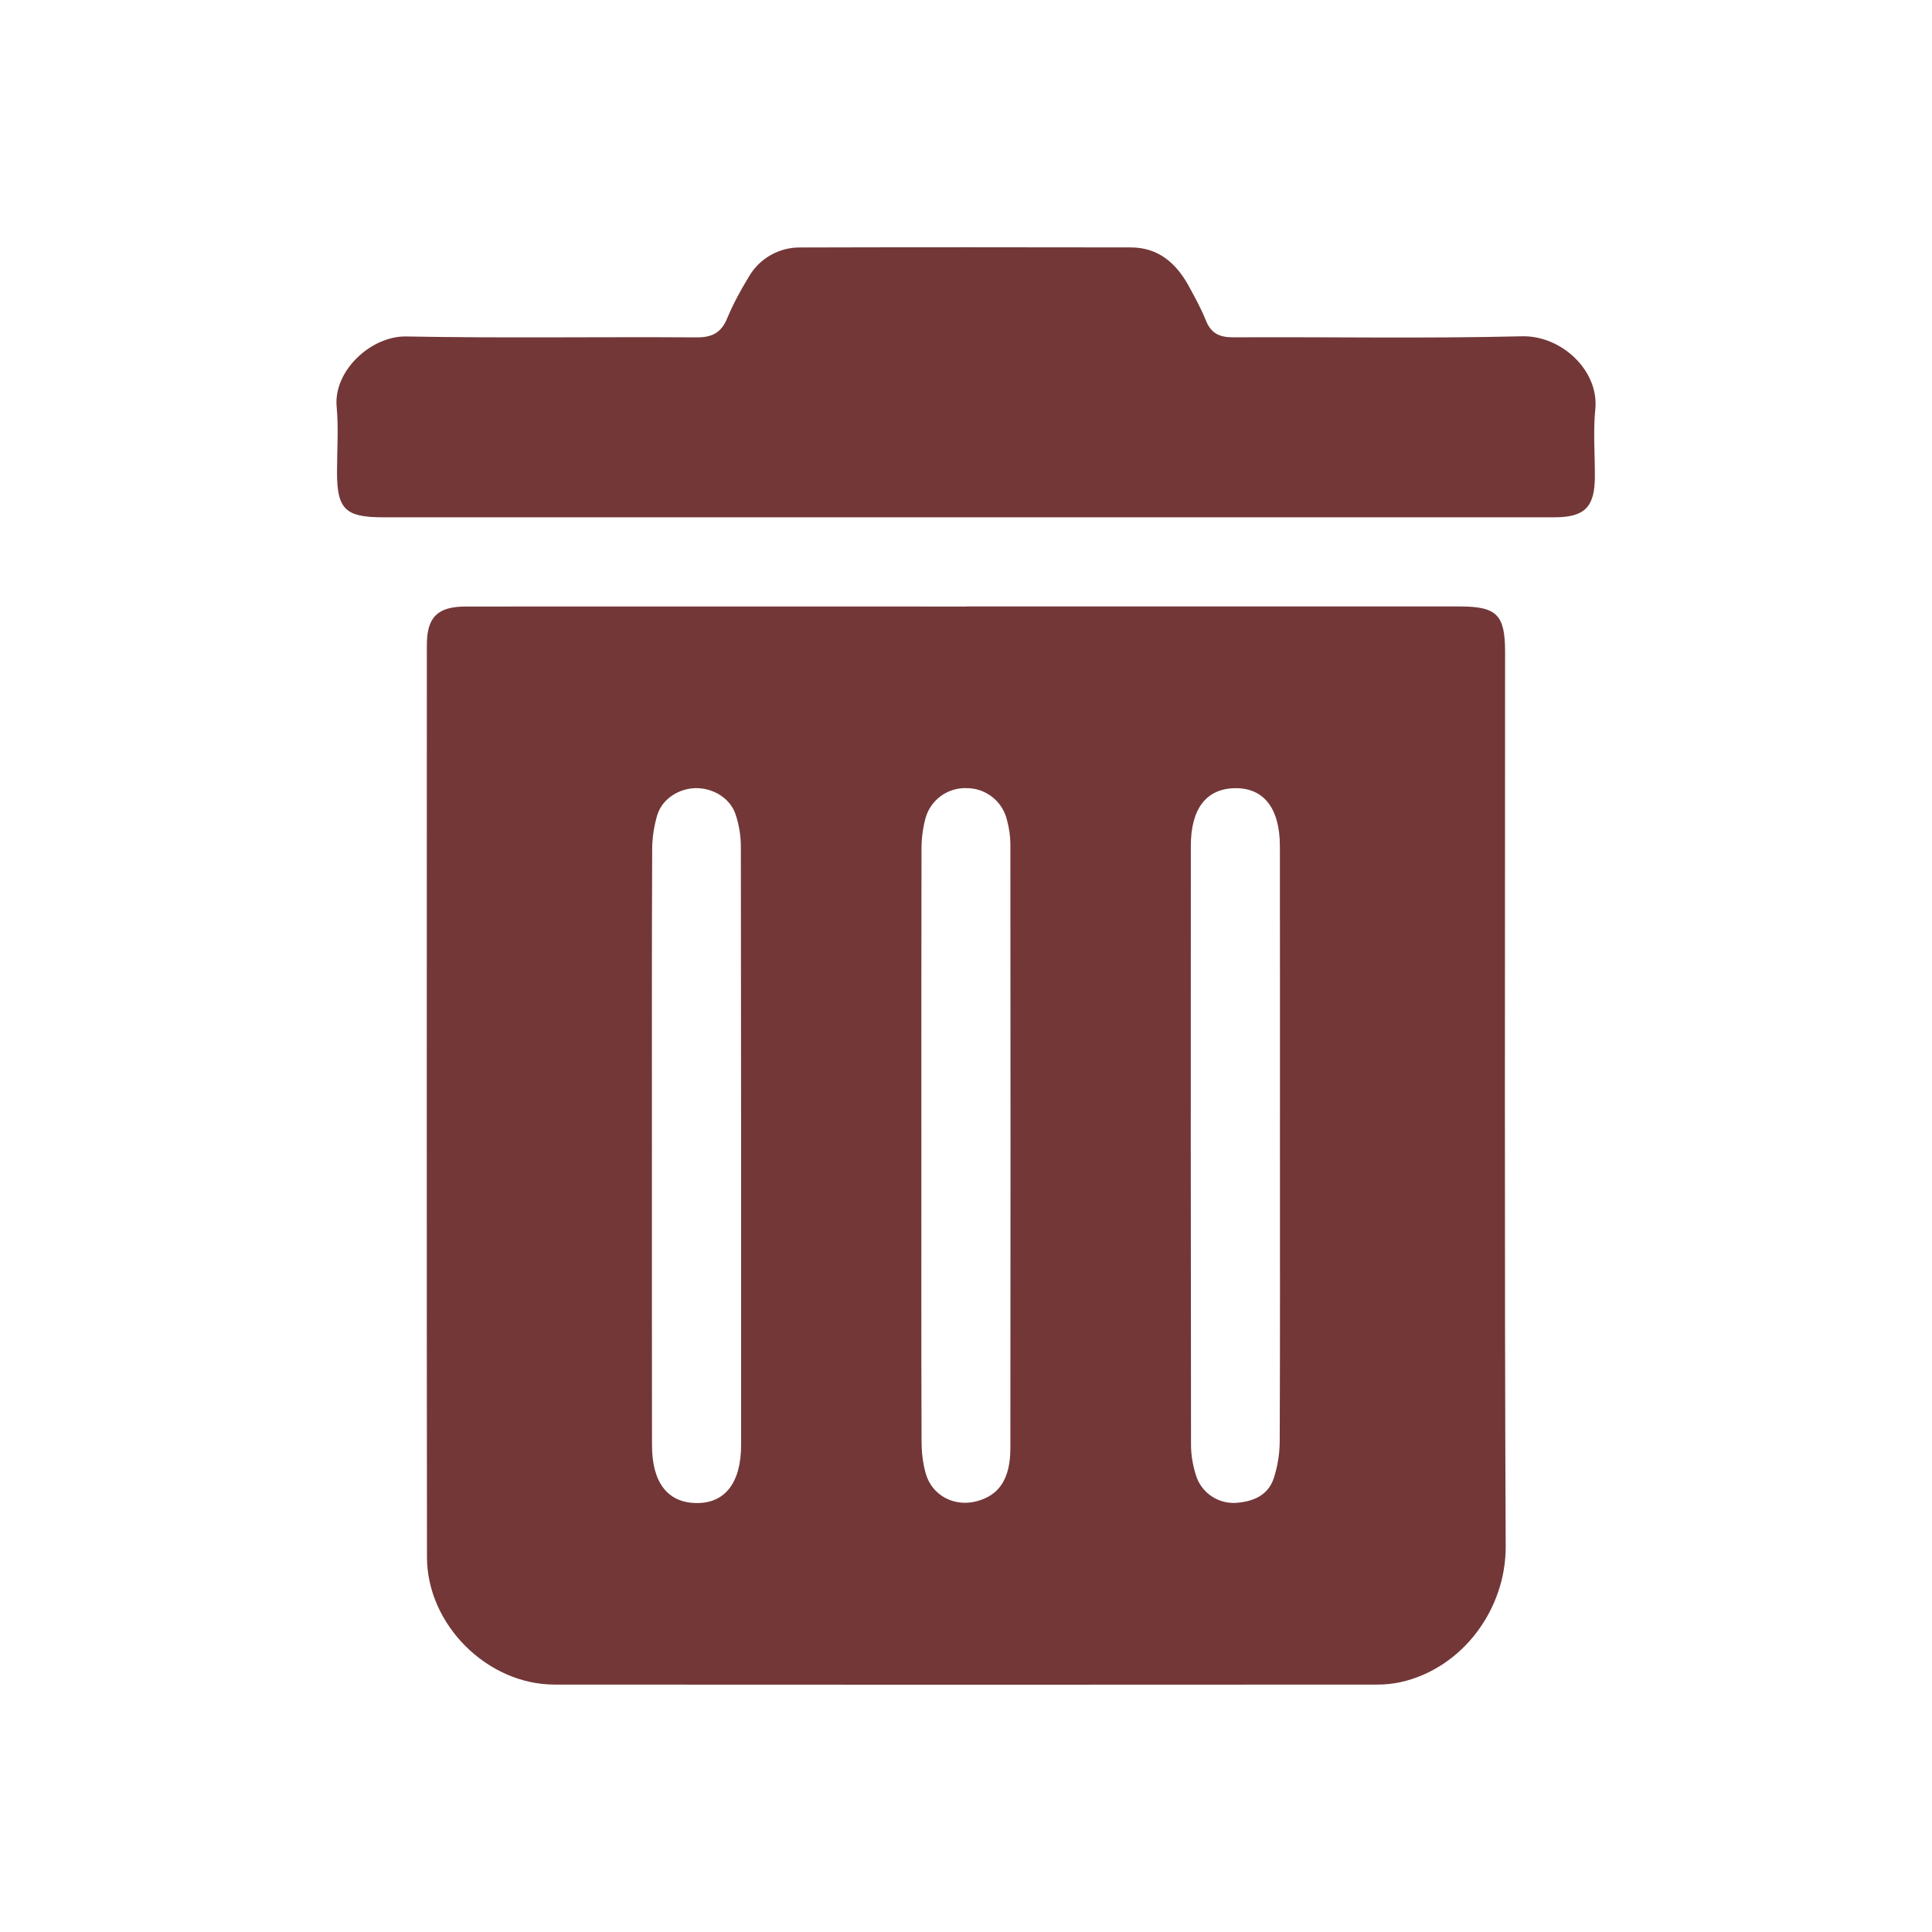
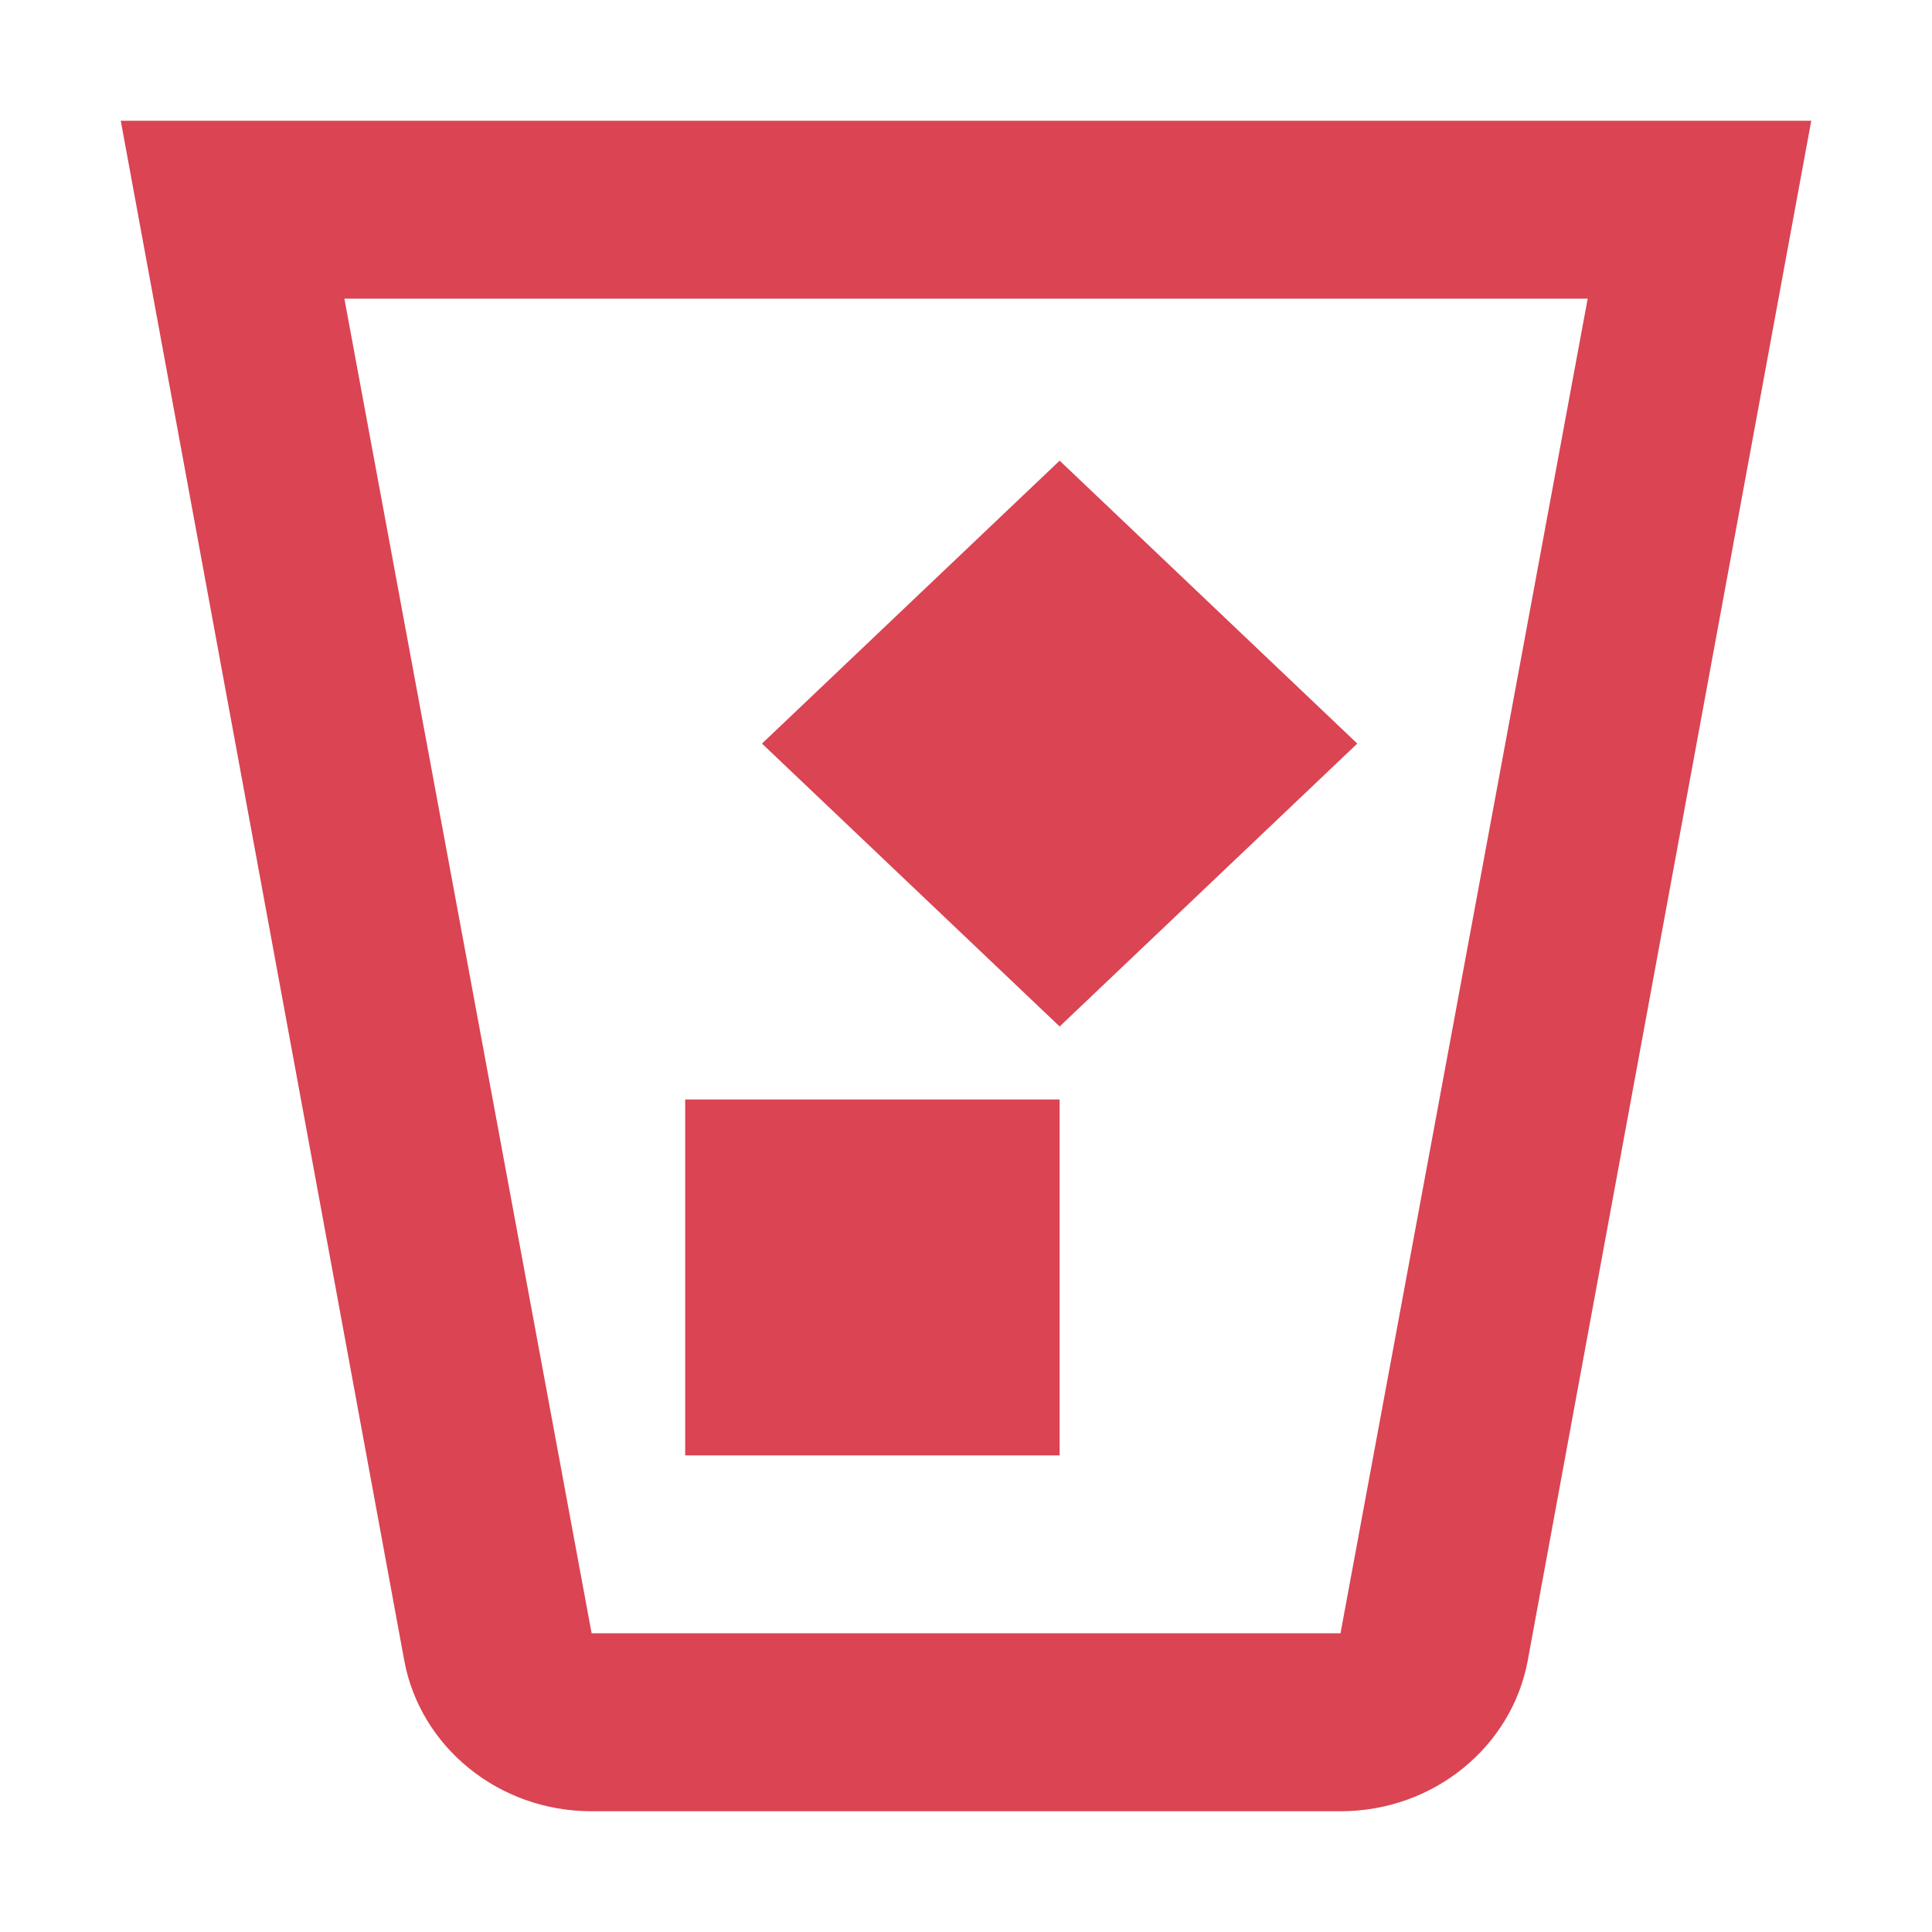
<svg xmlns="http://www.w3.org/2000/svg" viewBox="0 0 32 32">
-   <path d="M16.002 10.045h8.179c.61 0 .748.139.748.751 0 4.94-.012 9.878.01 14.817.005 1.042-.717 2.019-1.738 2.248a1.817 1.817 0 0 1-.394.041c-4.54.002-9.081.004-13.622 0-1.116 0-2.112-.995-2.113-2.11-.005-5.036-.003-10.072-.002-15.108 0-.464.178-.638.648-.638 2.761-.002 5.523 0 8.284 0zm-5.204 8.931c0 1.654-.001 3.309.001 4.963.001.615.257.946.726.956.478.011.749-.33.75-.96.001-3.308.001-6.616-.004-9.924a1.72 1.72 0 0 0-.086-.518c-.086-.263-.353-.432-.637-.439-.286-.006-.576.17-.66.441a2.017 2.017 0 0 0-.086.572c-.007 1.637-.004 3.273-.004 4.91zm4.463.006c0 1.627-.003 3.255.003 4.882 0 .183.02.373.071.548.107.363.475.55.84.454.377-.099.56-.374.56-.883.003-3.334.003-6.669 0-10.003 0-.131-.021-.266-.055-.392a.685.685 0 0 0-.674-.534.682.682 0 0 0-.683.521 1.98 1.98 0 0 0-.06.498c-.004 1.636-.002 3.272-.002 4.909zm5.939.021c0-1.663.001-3.325-.001-4.988-.001-.631-.27-.97-.75-.96-.469.01-.725.34-.725.956a4689.8 4689.8 0 0 0 .003 9.924c0 .182.037.371.096.543a.653.653 0 0 0 .65.414c.278-.02.531-.12.625-.41a2.01 2.01 0 0 0 .098-.596c.007-1.628.004-3.255.004-4.883zM16.003 8.568H6.337c-.616 0-.755-.137-.755-.744 0-.363.027-.729-.006-1.088-.055-.593.568-1.174 1.153-1.163 1.602.03 3.204.004 4.806.015.258.002.41-.075.509-.315.098-.236.222-.464.355-.682a.97.97 0 0 1 .86-.492c1.823-.005 3.647-.004 5.47-.001.458 0 .755.263.963.644.101.186.205.374.283.57.087.215.23.276.453.275 1.593-.008 3.187.022 4.78-.017.656-.016 1.28.57 1.215 1.21-.037.369-.005.744-.007 1.115-.002.504-.167.672-.667.673h-9.745z" fill="#733737" />
+   <path d="m2 2 4.697 25.51c.264 1.415 1.551 2.49 3.101 2.49h12.404c1.551 0 2.837-1.075 3.101-2.49l4.697-25.51zm3.704 2.947h20.593l-4.094 22.105h-12.404zm11.847 2.683-4.93 4.686 4.93 4.686 4.93-4.686zm-6.202 10.581v5.895h6.202v-5.895z" fill="#da4453" />
</svg>
